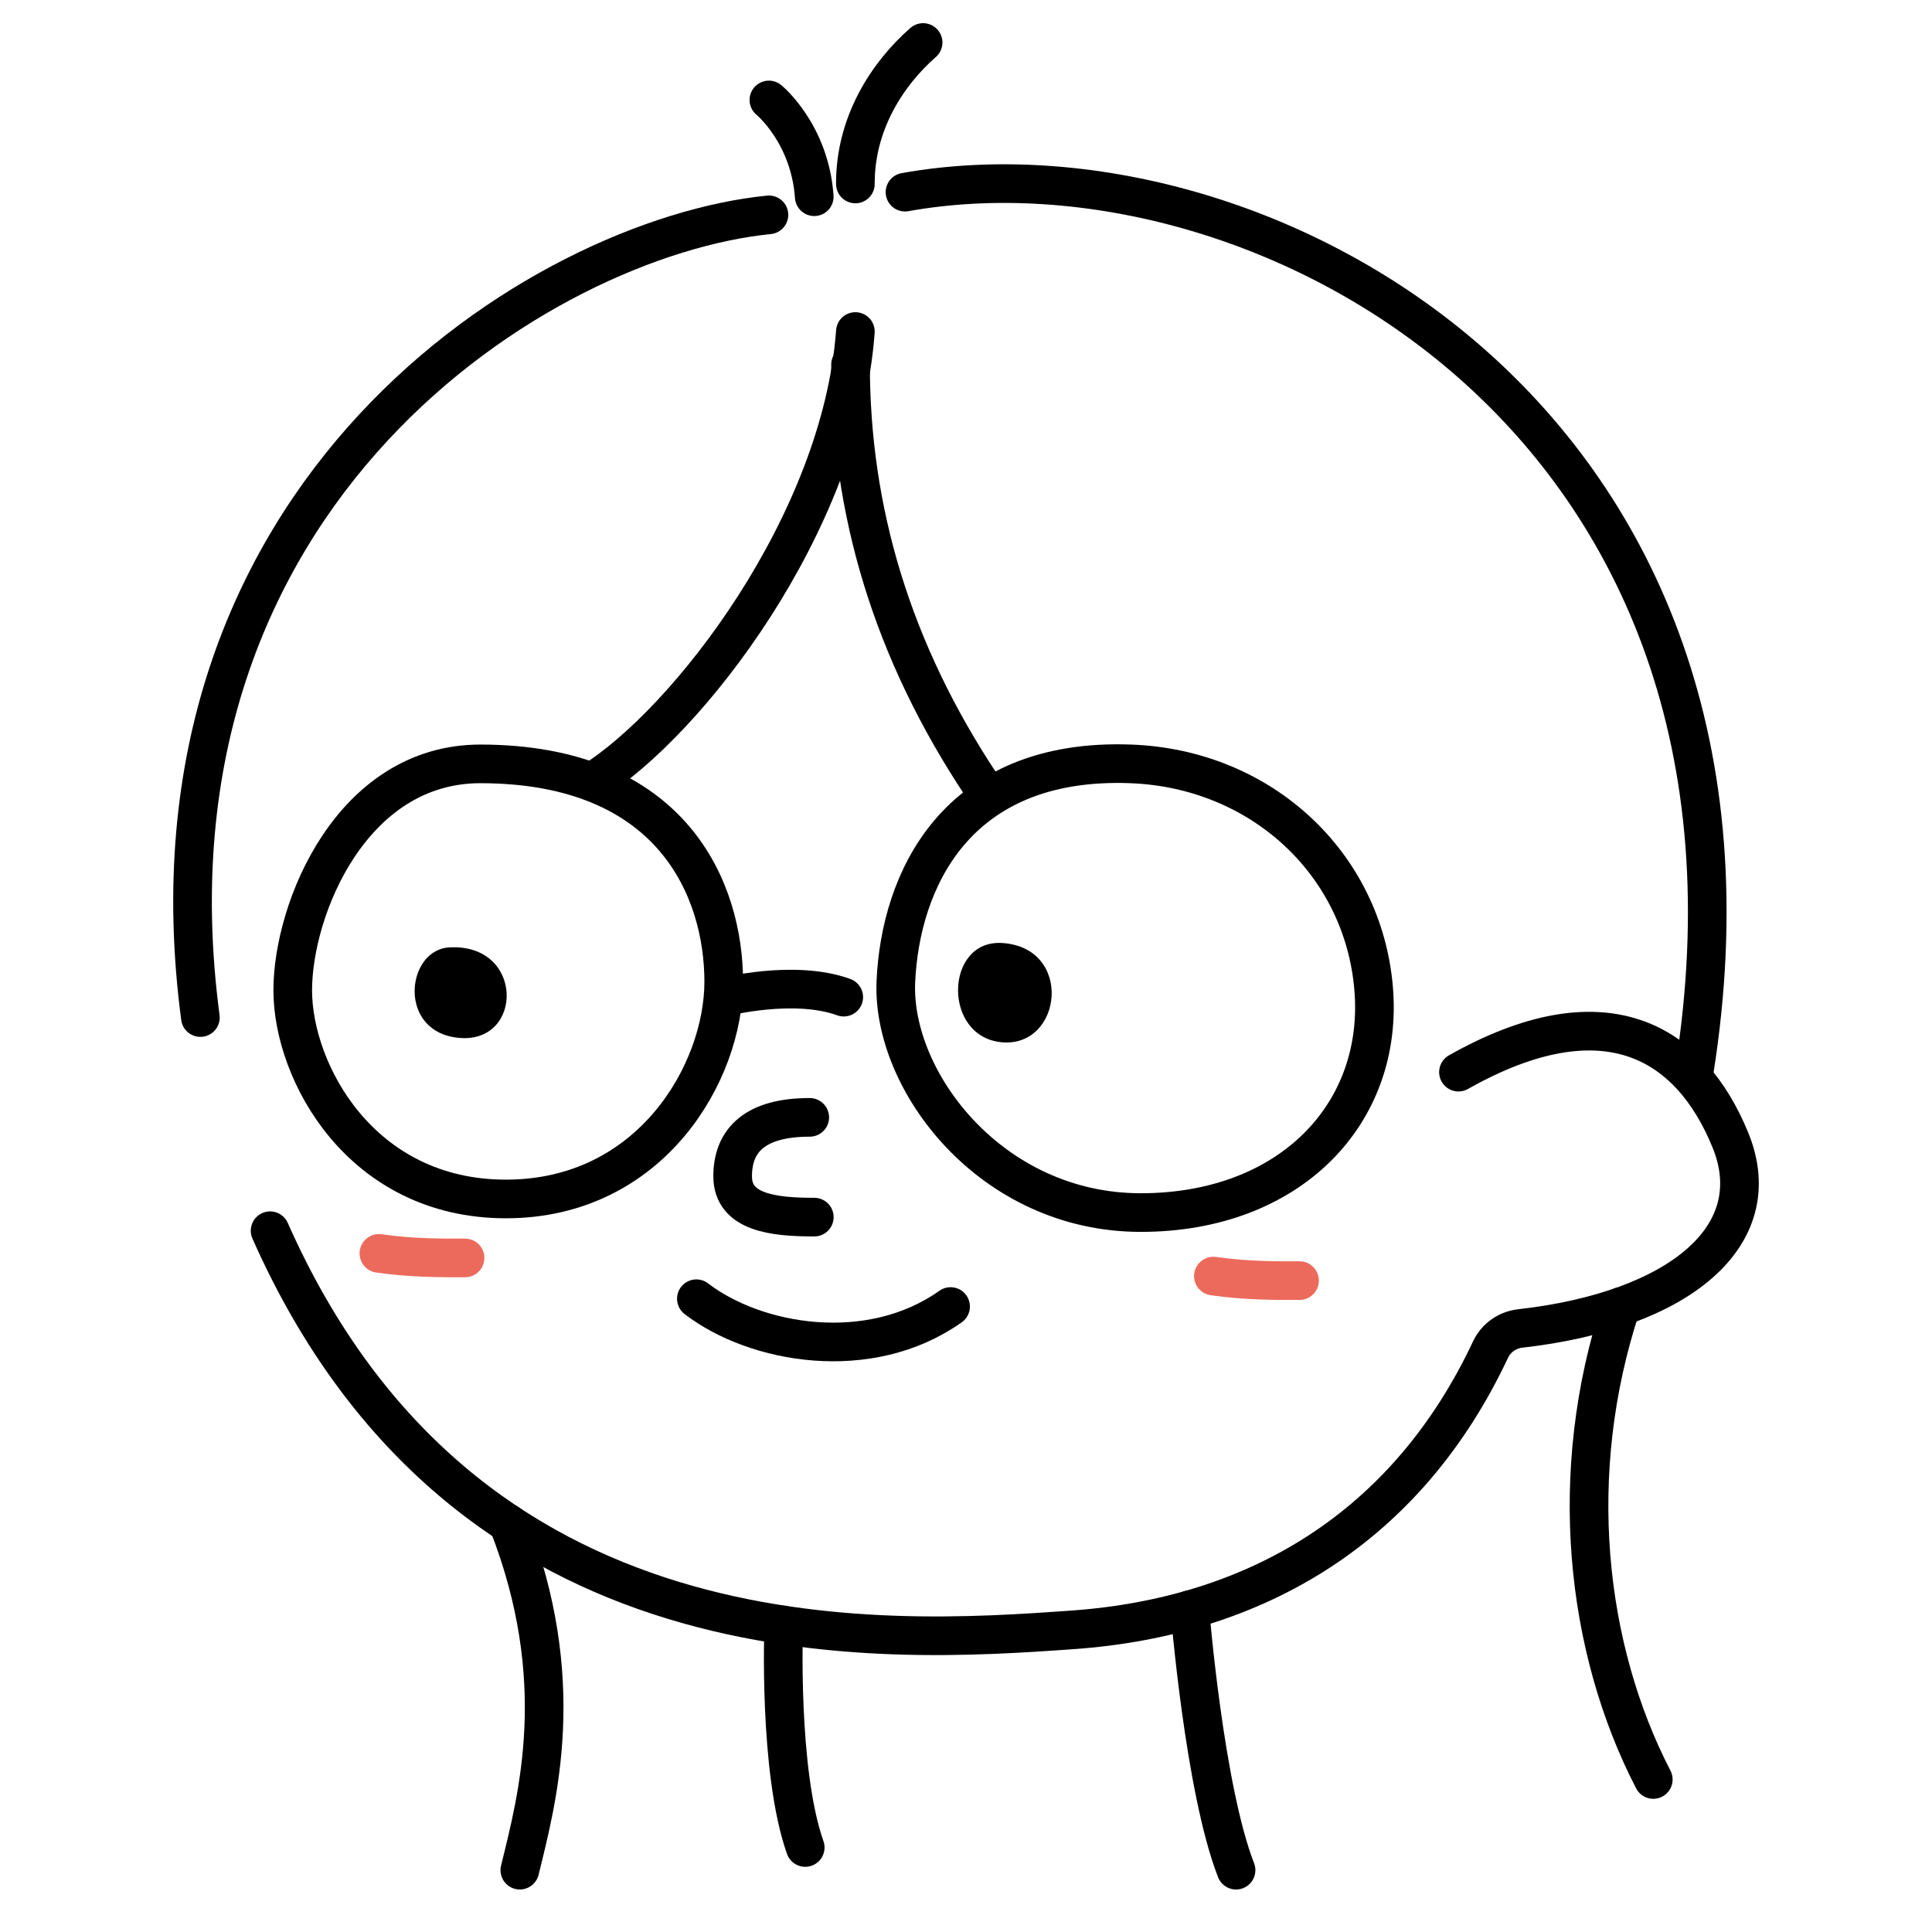
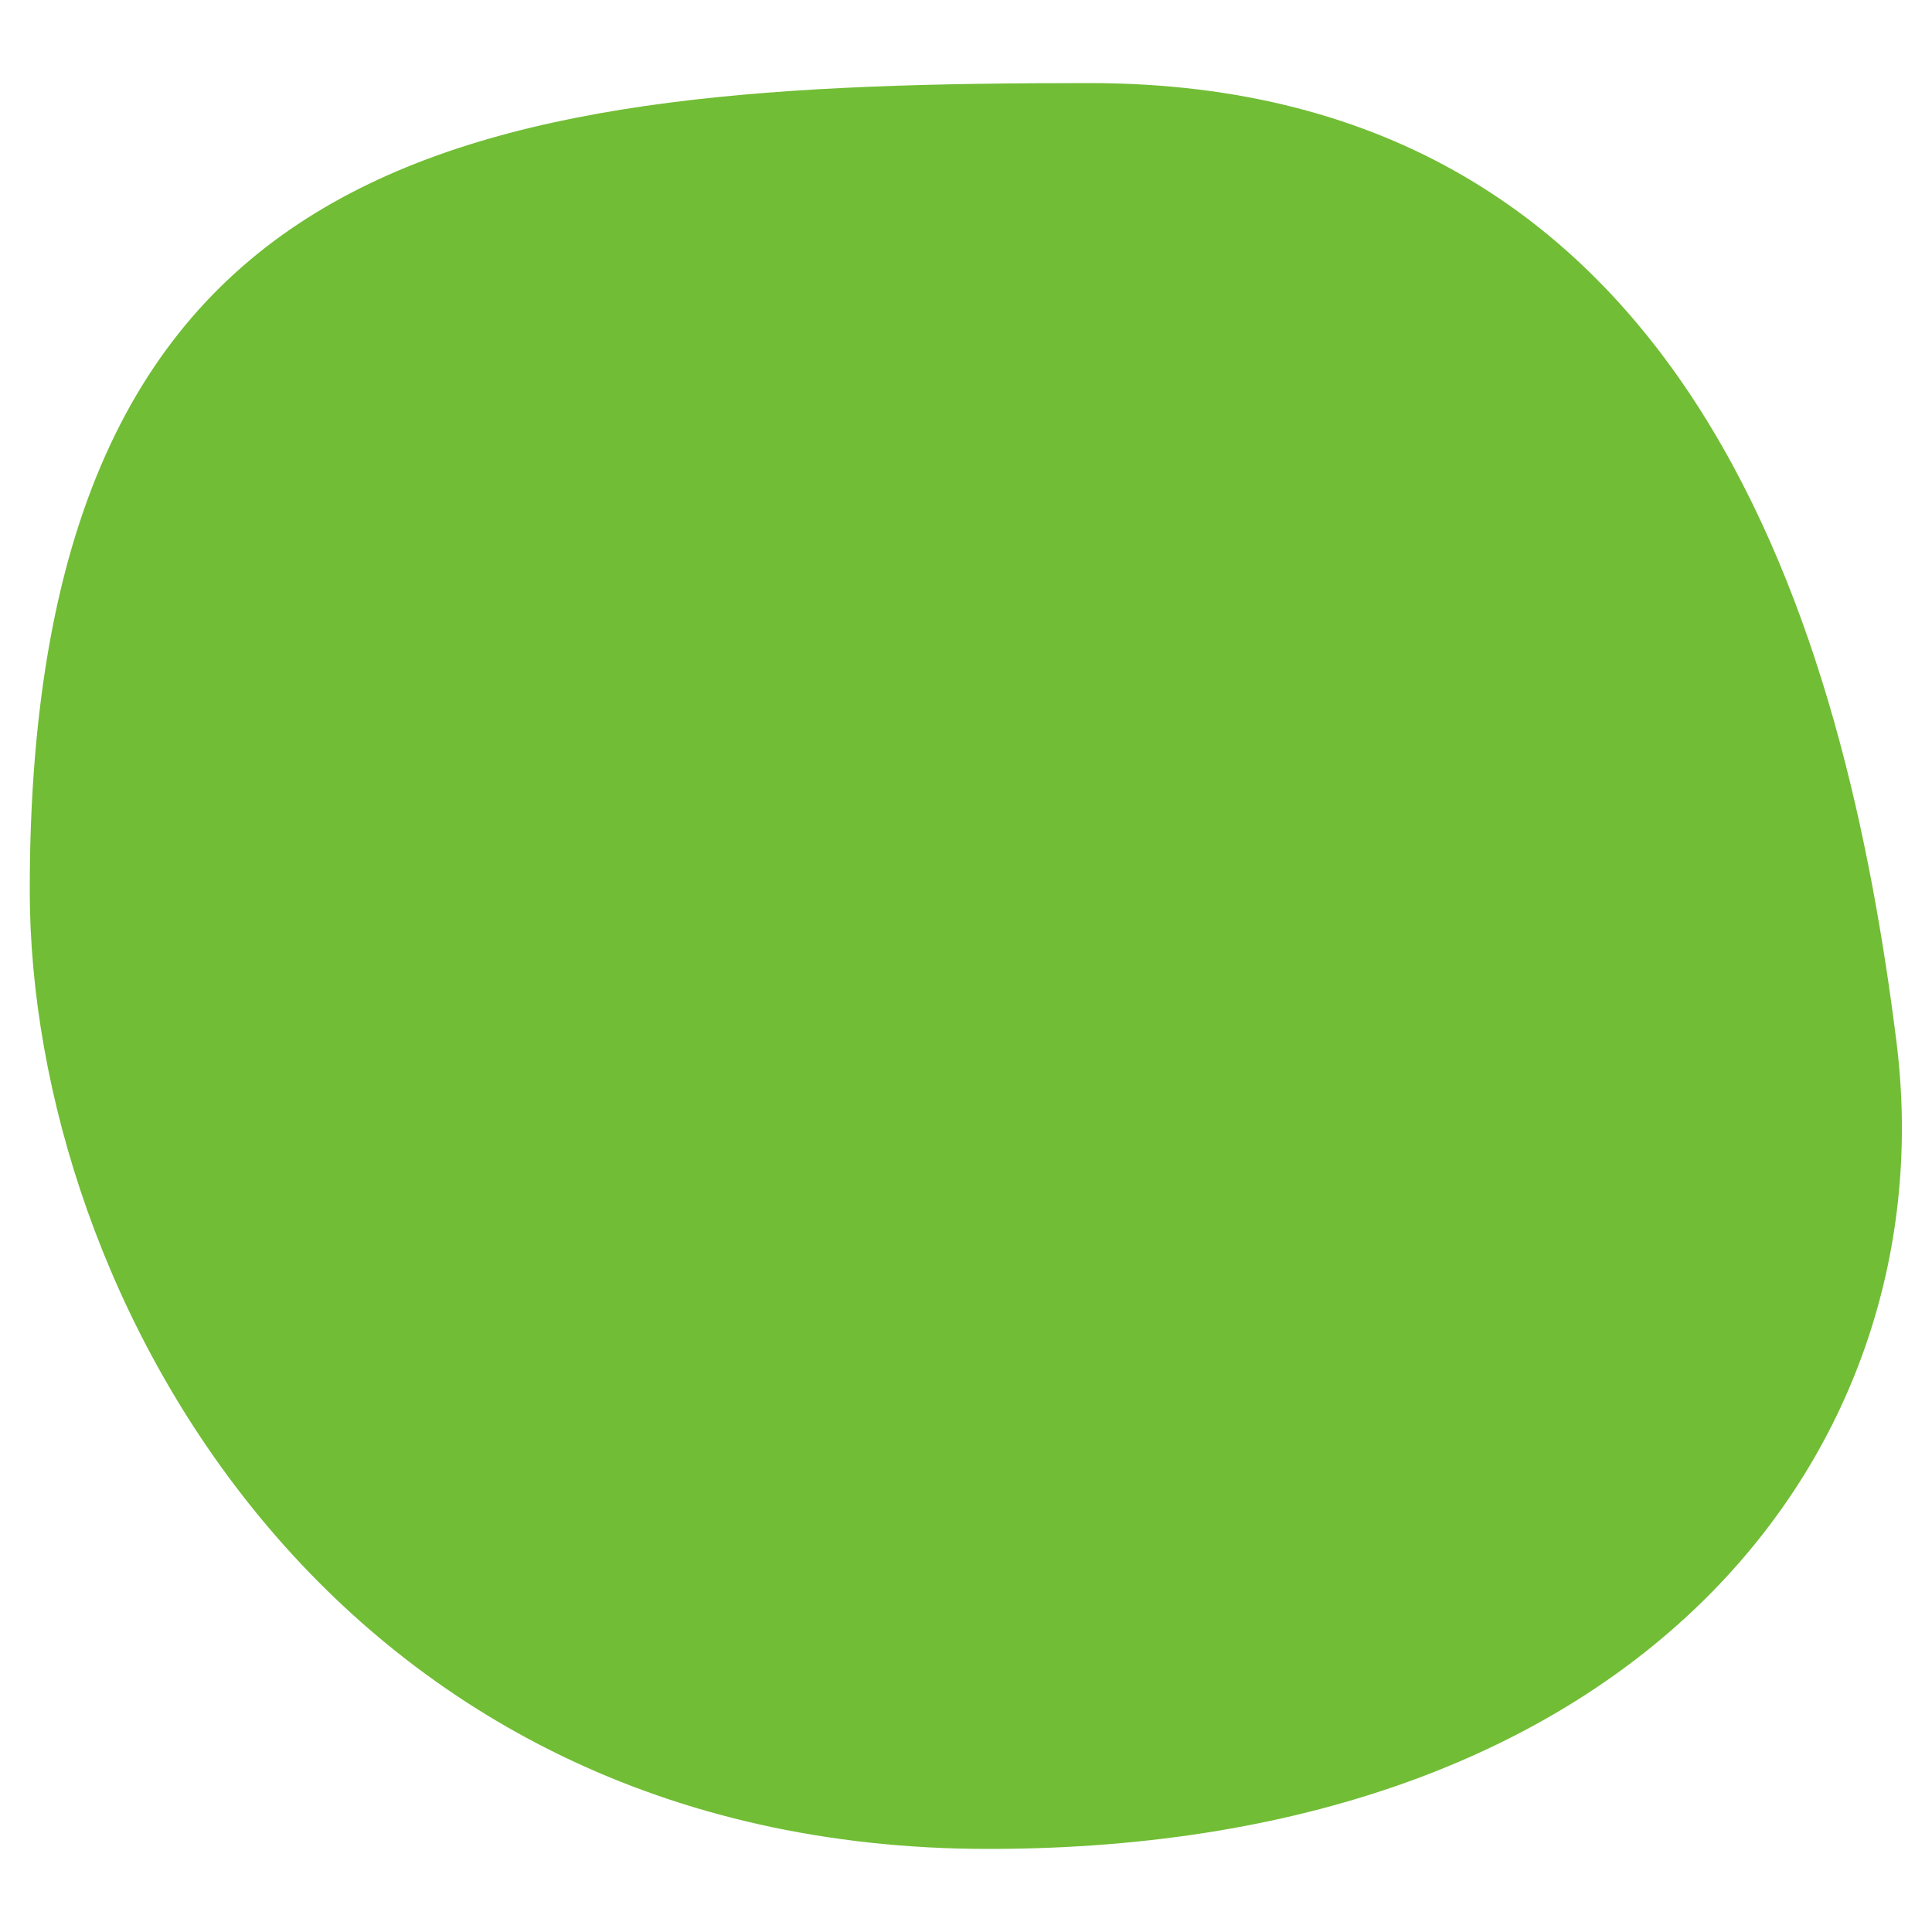
- <svg xmlns="http://www.w3.org/2000/svg" id="Layer_5" viewBox="0 0 500 500">
+ <svg xmlns="http://www.w3.org/2000/svg" id="Layer_1" viewBox="0 0 50 50">
  <defs>
-     <style>.cls-1{stroke:#ec6a5c;}.cls-1,.cls-2{fill:none;stroke-linecap:round;stroke-miterlimit:10;stroke-width:10px;}.cls-2{stroke:#000;}</style>
+     <style>.cls-1{fill:#71bd35;}</style>
  </defs>
-   <path class="cls-2" d="m199,55.6c-58.68,5.87-165.18,71.6-147.14,207.74" />
-   <path class="cls-2" d="m234.21,49.73c91.55-16.43,231.22,58.68,204.22,227.7" />
-   <path class="cls-2" d="m210.73,50.91c-1.17-16.43-11.74-25.04-11.74-25.04" />
-   <path class="cls-2" d="m221.37,47.61c-.08-15.49,8.14-28.4,17.53-36.61" />
-   <path class="cls-2" d="m221.37,85.8c-3.6,49.62-43.5,101.26-68.15,116.52" />
-   <path class="cls-2" d="m254.16,203.49c-23.47-35.21-34.04-71.6-34.04-109.15" />
-   <path class="cls-2" d="m124.41,197.69c-33.39-.05-48.65,37.49-48.65,58.61,0,21.13,17.61,53.99,55.16,53.99s56.41-32.79,56.38-56.3-13.06-56.23-62.89-56.3Z" />
-   <path class="cls-2" d="m292.61,197.69c-45.47-1.68-59.59,30.52-60.76,56.3s24.65,59.82,63.38,59.82,63.02-25.75,60.26-58.06c-2.75-32.31-29.13-56.82-62.89-58.06Z" />
-   <path class="cls-2" d="m218.36,258.06c-12.91-4.69-31.07,0-31.07,0" />
-   <path class="cls-2" d="m377.45,277.47c37.51-21.17,59.81-8.25,70.37,17.57,10.13,24.75-13.18,44.11-54.41,48.77-3.34.38-6.24,2.44-7.67,5.48-21.63,46-60.49,69.11-108.1,72.51-49.18,3.51-157.28,10.56-207.74-103.29" />
-   <path class="cls-2" d="m319.89,484c-8.22-21.13-11.95-67.42-11.95-67.42" />
-   <path class="cls-2" d="m208.39,478.13c-7.04-19.95-5.56-57.57-5.56-57.57" />
-   <path class="cls-2" d="m134.53,484c4.61-18.78,12.86-49.16-3-89.72" />
-   <path class="cls-2" d="m427.87,460.53c-17.61-34.04-22.58-79.29-8.36-122.39" />
-   <path class="cls-1" d="m314.02,330.25c8.85,1.26,16.43,1.17,22.3,1.17" />
-   <path class="cls-1" d="m98.06,324.38c8.85,1.26,16.43,1.17,22.3,1.17" />
-   <path class="cls-2" d="m209.56,289.17c-14.08,0-19.95,5.87-19.95,15.26s10.56,10.56,21.13,10.56" />
-   <path class="cls-2" d="m180.22,336.11c15.26,11.74,44.72,16.95,65.79,2.02" />
-   <path d="m116.22,245.19c-11.21.66-13.52,22.26,2.92,23.44,16.43,1.17,16.47-24.58-2.92-23.44Z" />
-   <path d="m259.39,244.05c-14.95-.98-15.58,24.44,0,25.7,15.58,1.26,18.46-24.49,0-25.7Z" />
+   <path class="cls-1" d="m.77,23.04c0,10.45,7.83,24.81,24.81,24.81s24.81-10.45,23.5-20.89c-1.31-10.45-5.22-24.81-20.89-24.81S.77,3.46.77,23.04Z" />
</svg>
